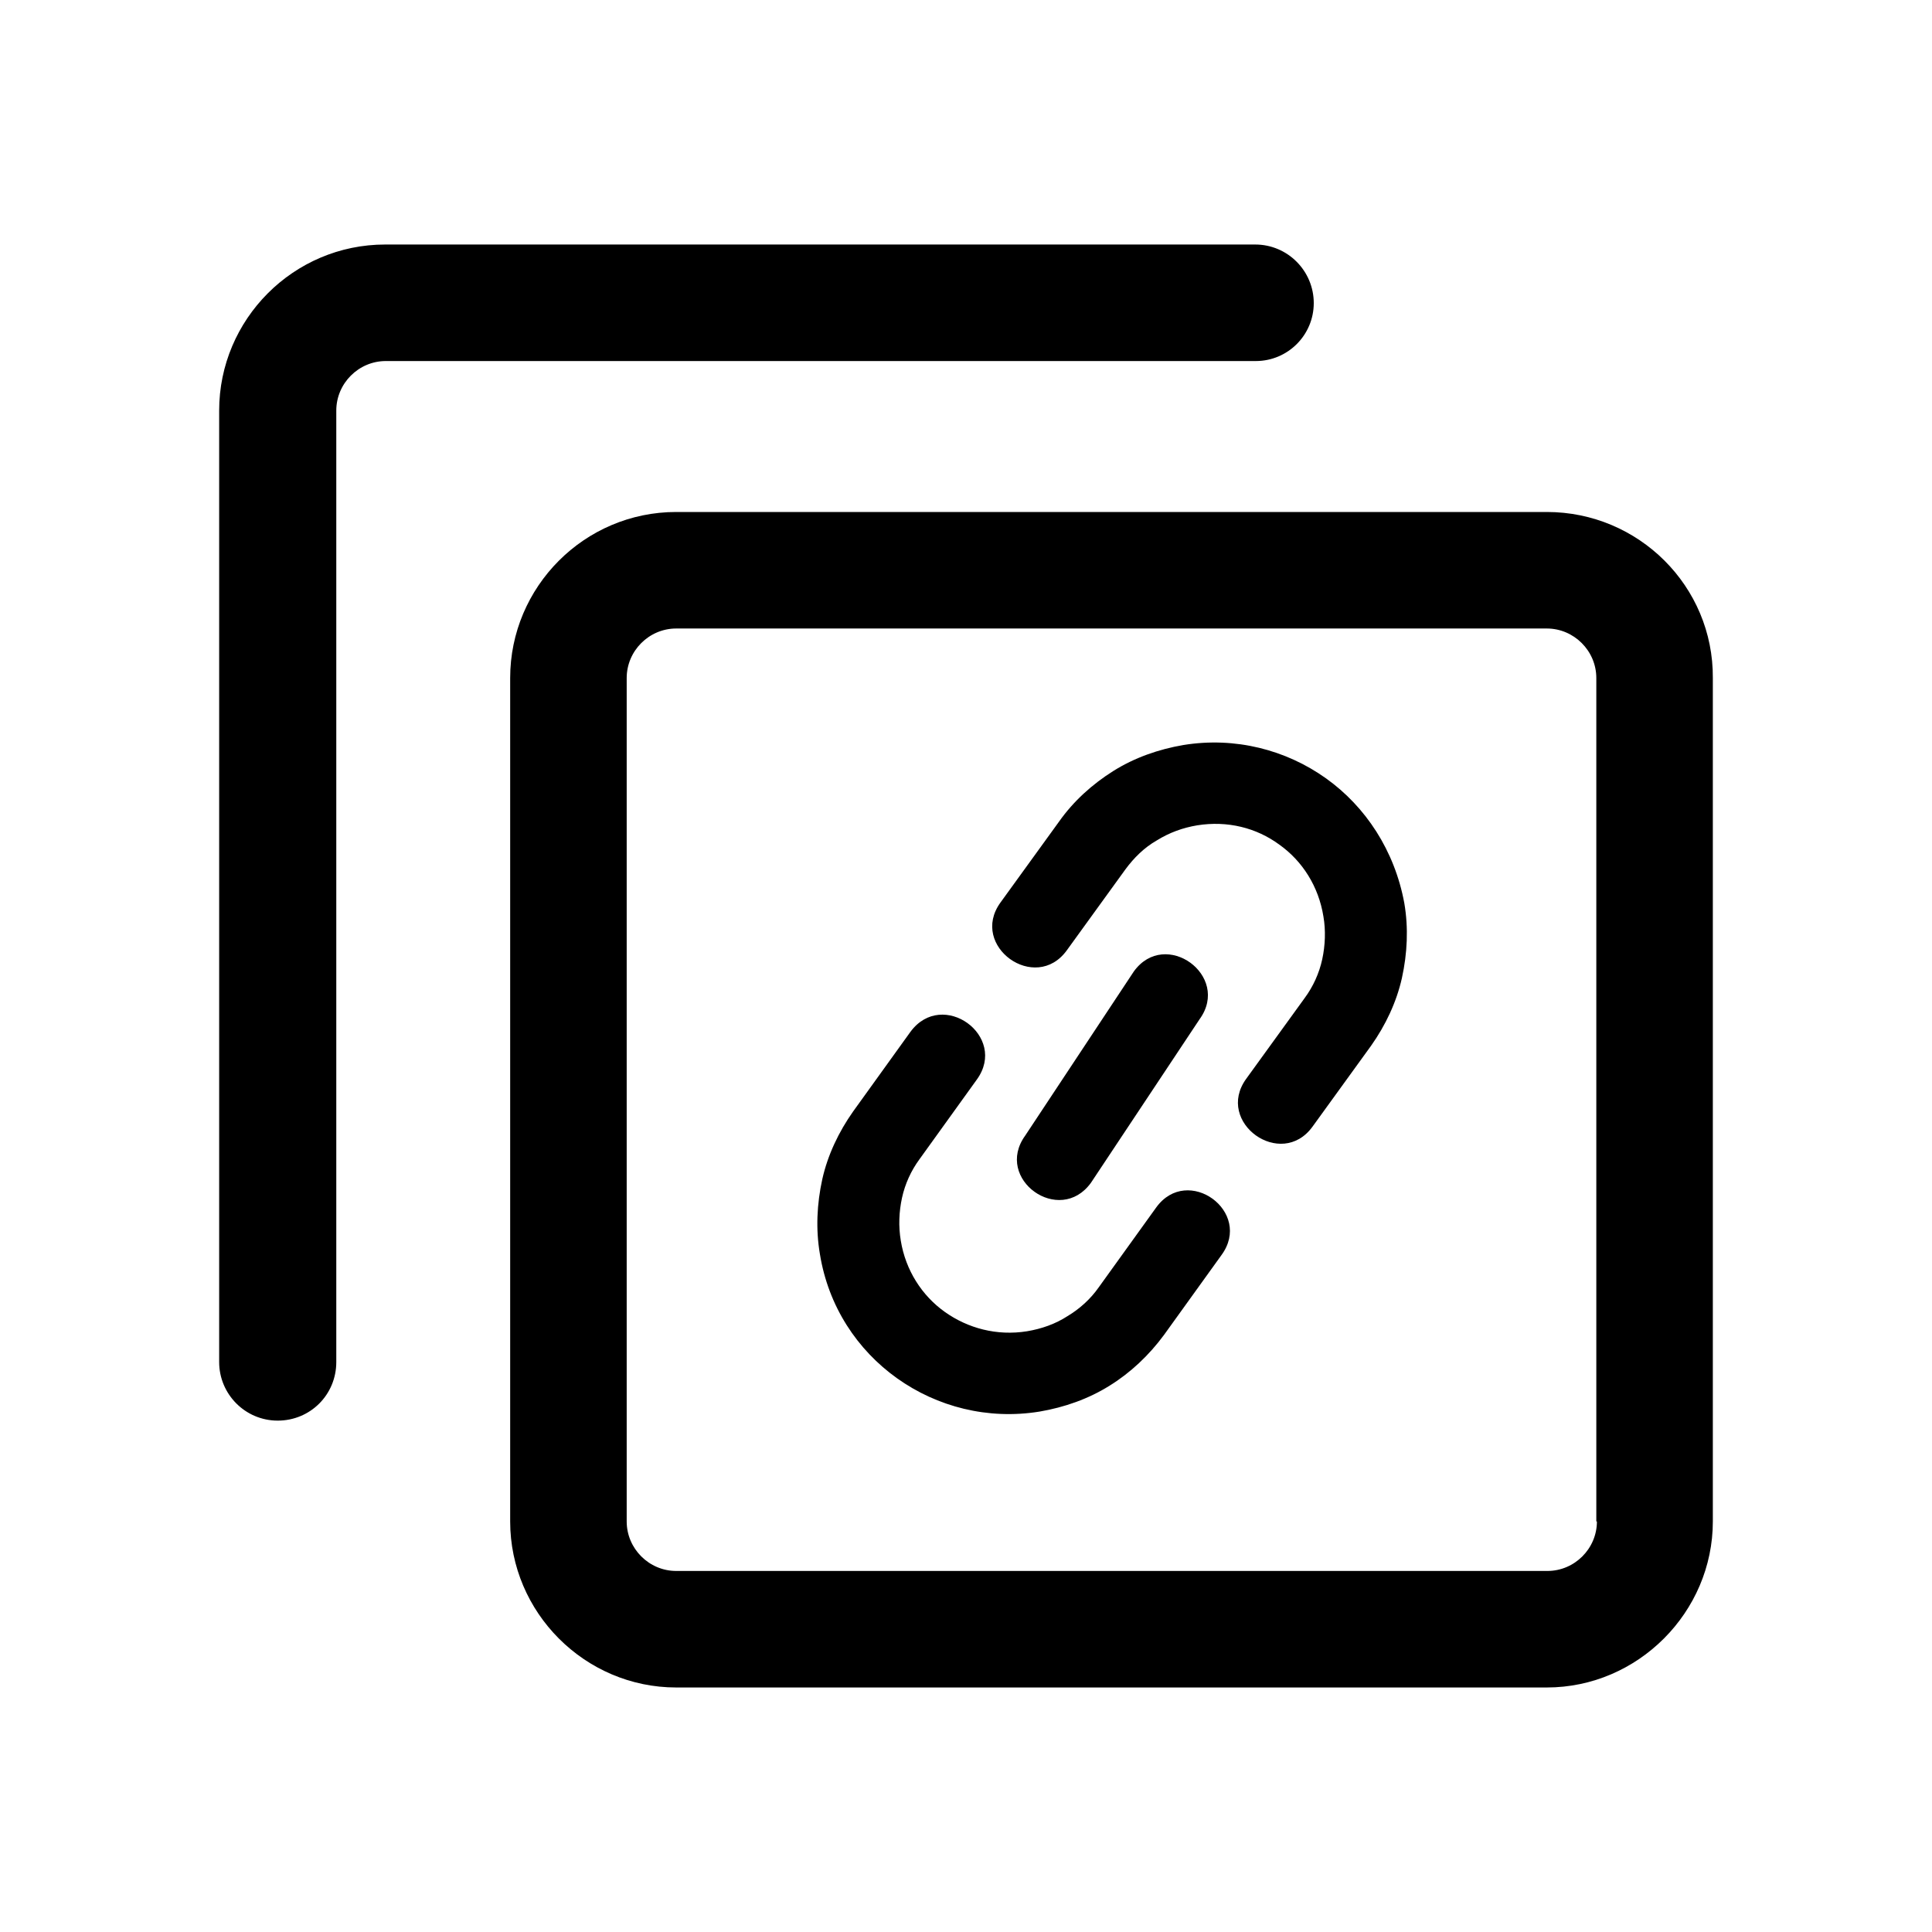
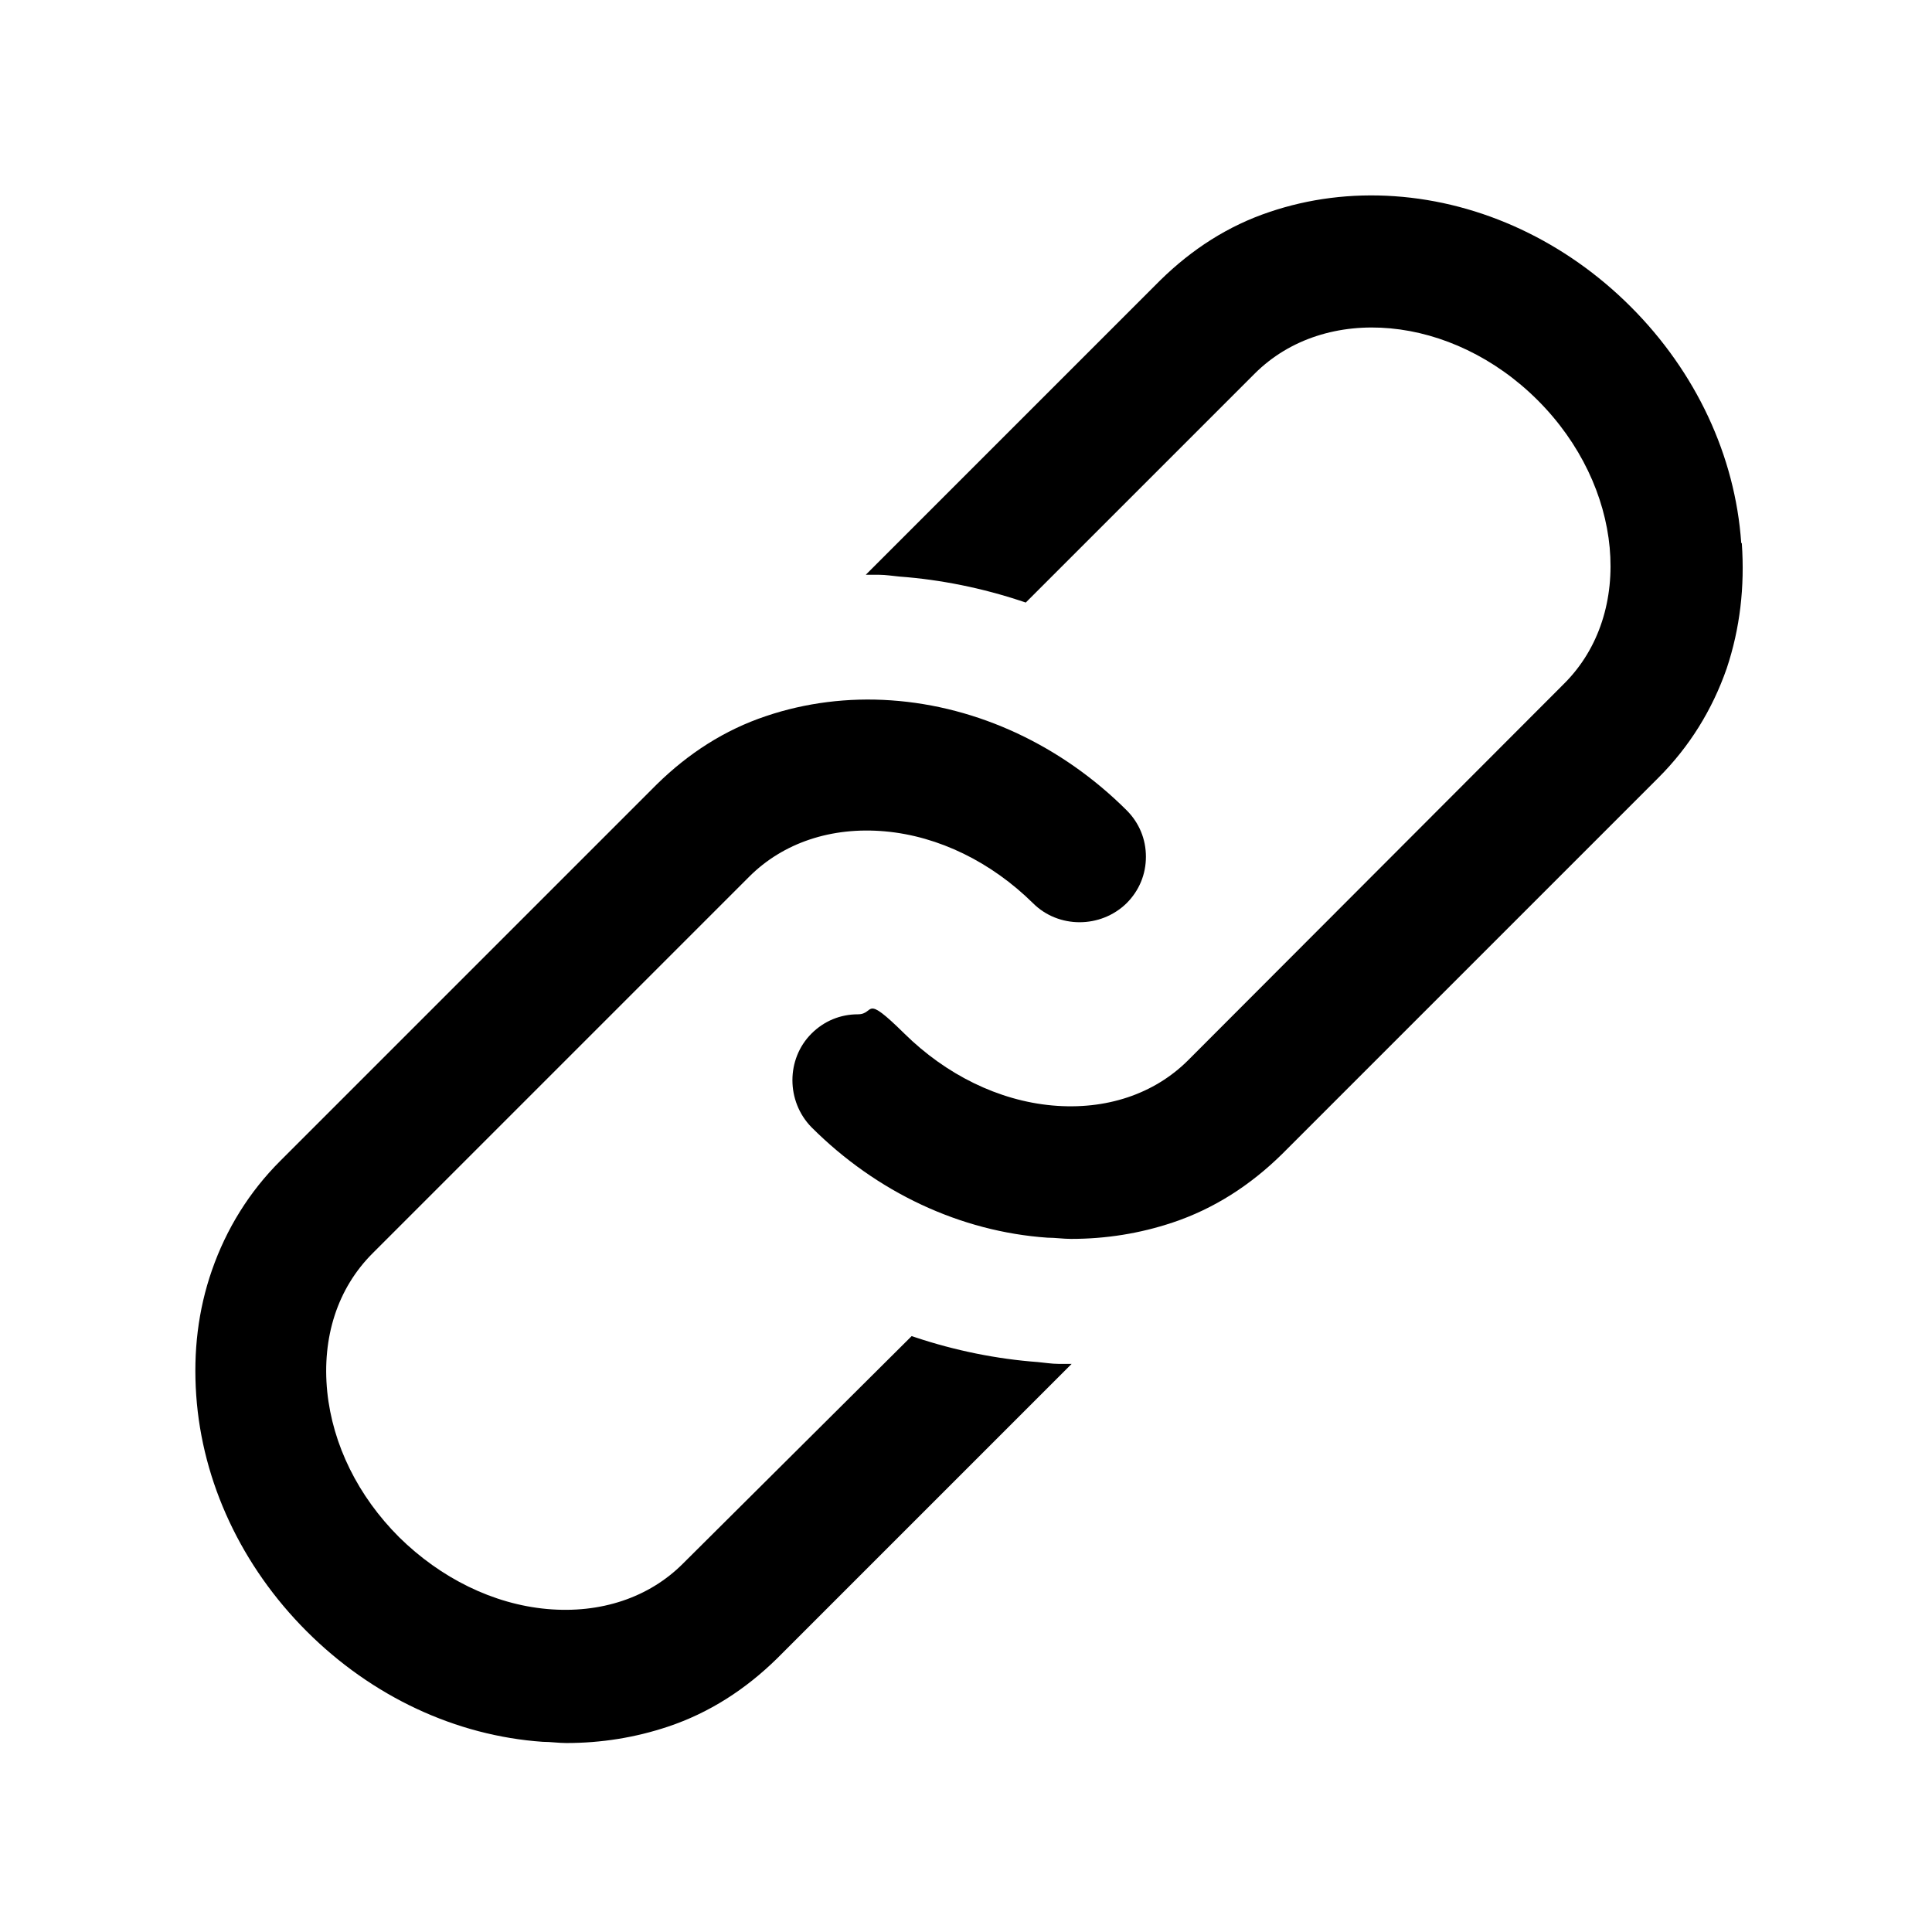
- <svg xmlns="http://www.w3.org/2000/svg" viewBox="0 0 320 320" style="enable-background:new 0 0 320 320" xml:space="preserve">
-   <path d="m191.5 200-9.5 13.2c-1.4 2-3.2 3.6-5.2 4.8-2 1.3-4.3 2.1-6.7 2.5-5 .8-9.8-.5-13.6-3.2-3.8-2.7-6.5-6.9-7.3-11.8-.4-2.4-.3-4.8.2-7.1s1.5-4.5 2.9-6.4l9.5-13.2c5.2-7.2-5.7-15.1-11-7.9l-9.5 13.2c-2.4 3.4-4.2 7.2-5.1 11.2-.9 4.1-1.1 8.3-.4 12.4 1.4 8.7 6.2 15.9 12.8 20.6 6.6 4.7 15 6.9 23.6 5.5 4.1-.7 8.1-2.1 11.6-4.3 3.4-2.1 6.5-5 9-8.4l9.5-13.2c5.3-7.2-5.6-15.1-10.8-7.9zm26.1-149.8c0-5.3-4.3-9.7-9.7-9.7H63.8c-15.2 0-27.5 12.4-27.5 27.5v157.6c0 5.3 4.3 9.7 9.7 9.7s9.7-4.3 9.7-9.7V68c0-4.5 3.7-8.2 8.2-8.2H208c5.3 0 9.6-4.3 9.6-9.6z" />
-   <path d="m180.7 195.9 18-27.1c5.2-7.2-5.7-15.1-10.9-7.9l-18 27.2c-5.2 7.2 5.7 15 10.9 7.8z" />
-   <path d="M219.6 128.9c-6.6-4.7-15-6.9-23.6-5.5-4.1.7-8.1 2.1-11.6 4.3-3.5 2.2-6.6 5-9 8.4l-9.7 13.4c-5.2 7.2 5.8 15.1 11 7.9l9.7-13.4c1.4-1.9 3.1-3.6 5.2-4.8 2.1-1.3 4.3-2.1 6.7-2.5 5-.8 9.8.4 13.6 3.2 3.8 2.7 6.5 6.9 7.3 11.9.4 2.3.3 4.8-.2 7.1s-1.5 4.5-2.9 6.4l-9.7 13.4c-5.2 7.2 5.8 15.1 11 7.9l9.7-13.4c2.4-3.4 4.2-7.2 5.1-11.2.9-4.1 1.1-8.3.4-12.4-1.6-8.7-6.4-16-13-20.7z" />
-   <path d="M256.2 84.8H112c-15.2 0-27.5 12.4-27.5 27.5V252c0 15.1 12.4 27.5 27.5 27.5h144.2c15.1 0 27.5-12.5 27.5-27.5V112.3c.1-15.2-12.3-27.5-27.5-27.5zm8.3 167.2c0 4.5-3.7 8.2-8.2 8.2H112c-4.5 0-8.2-3.7-8.2-8.2V112.3c0-4.5 3.7-8.2 8.2-8.2h144.2c4.5 0 8.2 3.7 8.2 8.2V252z" />
+ <svg xmlns="http://www.w3.org/2000/svg" id="copy" version="1.1" viewBox="0 0 320 320">
+   <path d="M288.4,89.9c-1-14.4-7.5-28.3-18.3-39.1-10.8-10.8-24.7-17.3-39.1-18.3-7.2-.5-14.2.4-20.7,2.6-6.9,2.3-12.9,6.2-18.1,11.3l-48.8,48.8h2.2c1.1,0,2.3.2,3.4.3,6.8.5,13.7,1.9,20.3,4.1l.6.2,37.9-37.9c11.7-11.7,32.7-9.8,46.9,4.4,14.2,14.2,16.1,35.2,4.4,46.9l-62.3,62.4c-5.6,5.6-13.6,8.3-22.5,7.5s-17.6-5.1-24.5-11.9-4.8-3.2-7.7-3.2-5.6,1.1-7.7,3.2c-4.2,4.2-4.2,11.2,0,15.5,10.8,10.8,24.7,17.3,39.1,18.3,1.3,0,2.6.2,3.9.2,5.8,0,11.4-.9,16.8-2.7,6.9-2.3,12.9-6.2,18.1-11.3l62.4-62.4c5.1-5.1,8.9-11.2,11.3-18.1,2.2-6.6,3-13.5,2.5-20.7Z" />
+   <path d="M186.7,134.3c-10.8-10.8-24.7-17.3-39.1-18.3-7.1-.5-14.2.4-20.7,2.6-6.9,2.3-12.9,6.2-18.1,11.3l-62.4,62.4c-5.1,5.1-8.9,11.2-11.3,18.1-2.3,6.6-3.1,13.5-2.6,20.7,1,14.4,7.5,28.3,18.3,39.1,10.8,10.8,24.7,17.3,39.1,18.3,1.3,0,2.6.2,3.9.2,5.8,0,11.4-.9,16.8-2.7,6.9-2.3,12.9-6.2,18.1-11.3l48.8-48.8h-2.2c-1.1,0-2.3-.2-3.4-.3-6.8-.5-13.7-1.9-20.3-4.1l-.6-.2-37.9,37.7c-5.6,5.6-13.6,8.3-22.5,7.5-8.9-.8-17.6-5.1-24.5-11.9-6.8-6.8-11-15.3-11.9-24.1-.9-9,1.7-17.1,7.5-22.9l62.4-62.4c5.6-5.6,13.6-8.3,22.5-7.5s17.6,5.1,24.5,11.9c4.2,4.2,11.2,4.2,15.5,0,2.1-2.1,3.2-4.8,3.2-7.7s-1.1-5.6-3.2-7.7Z" />
</svg>
